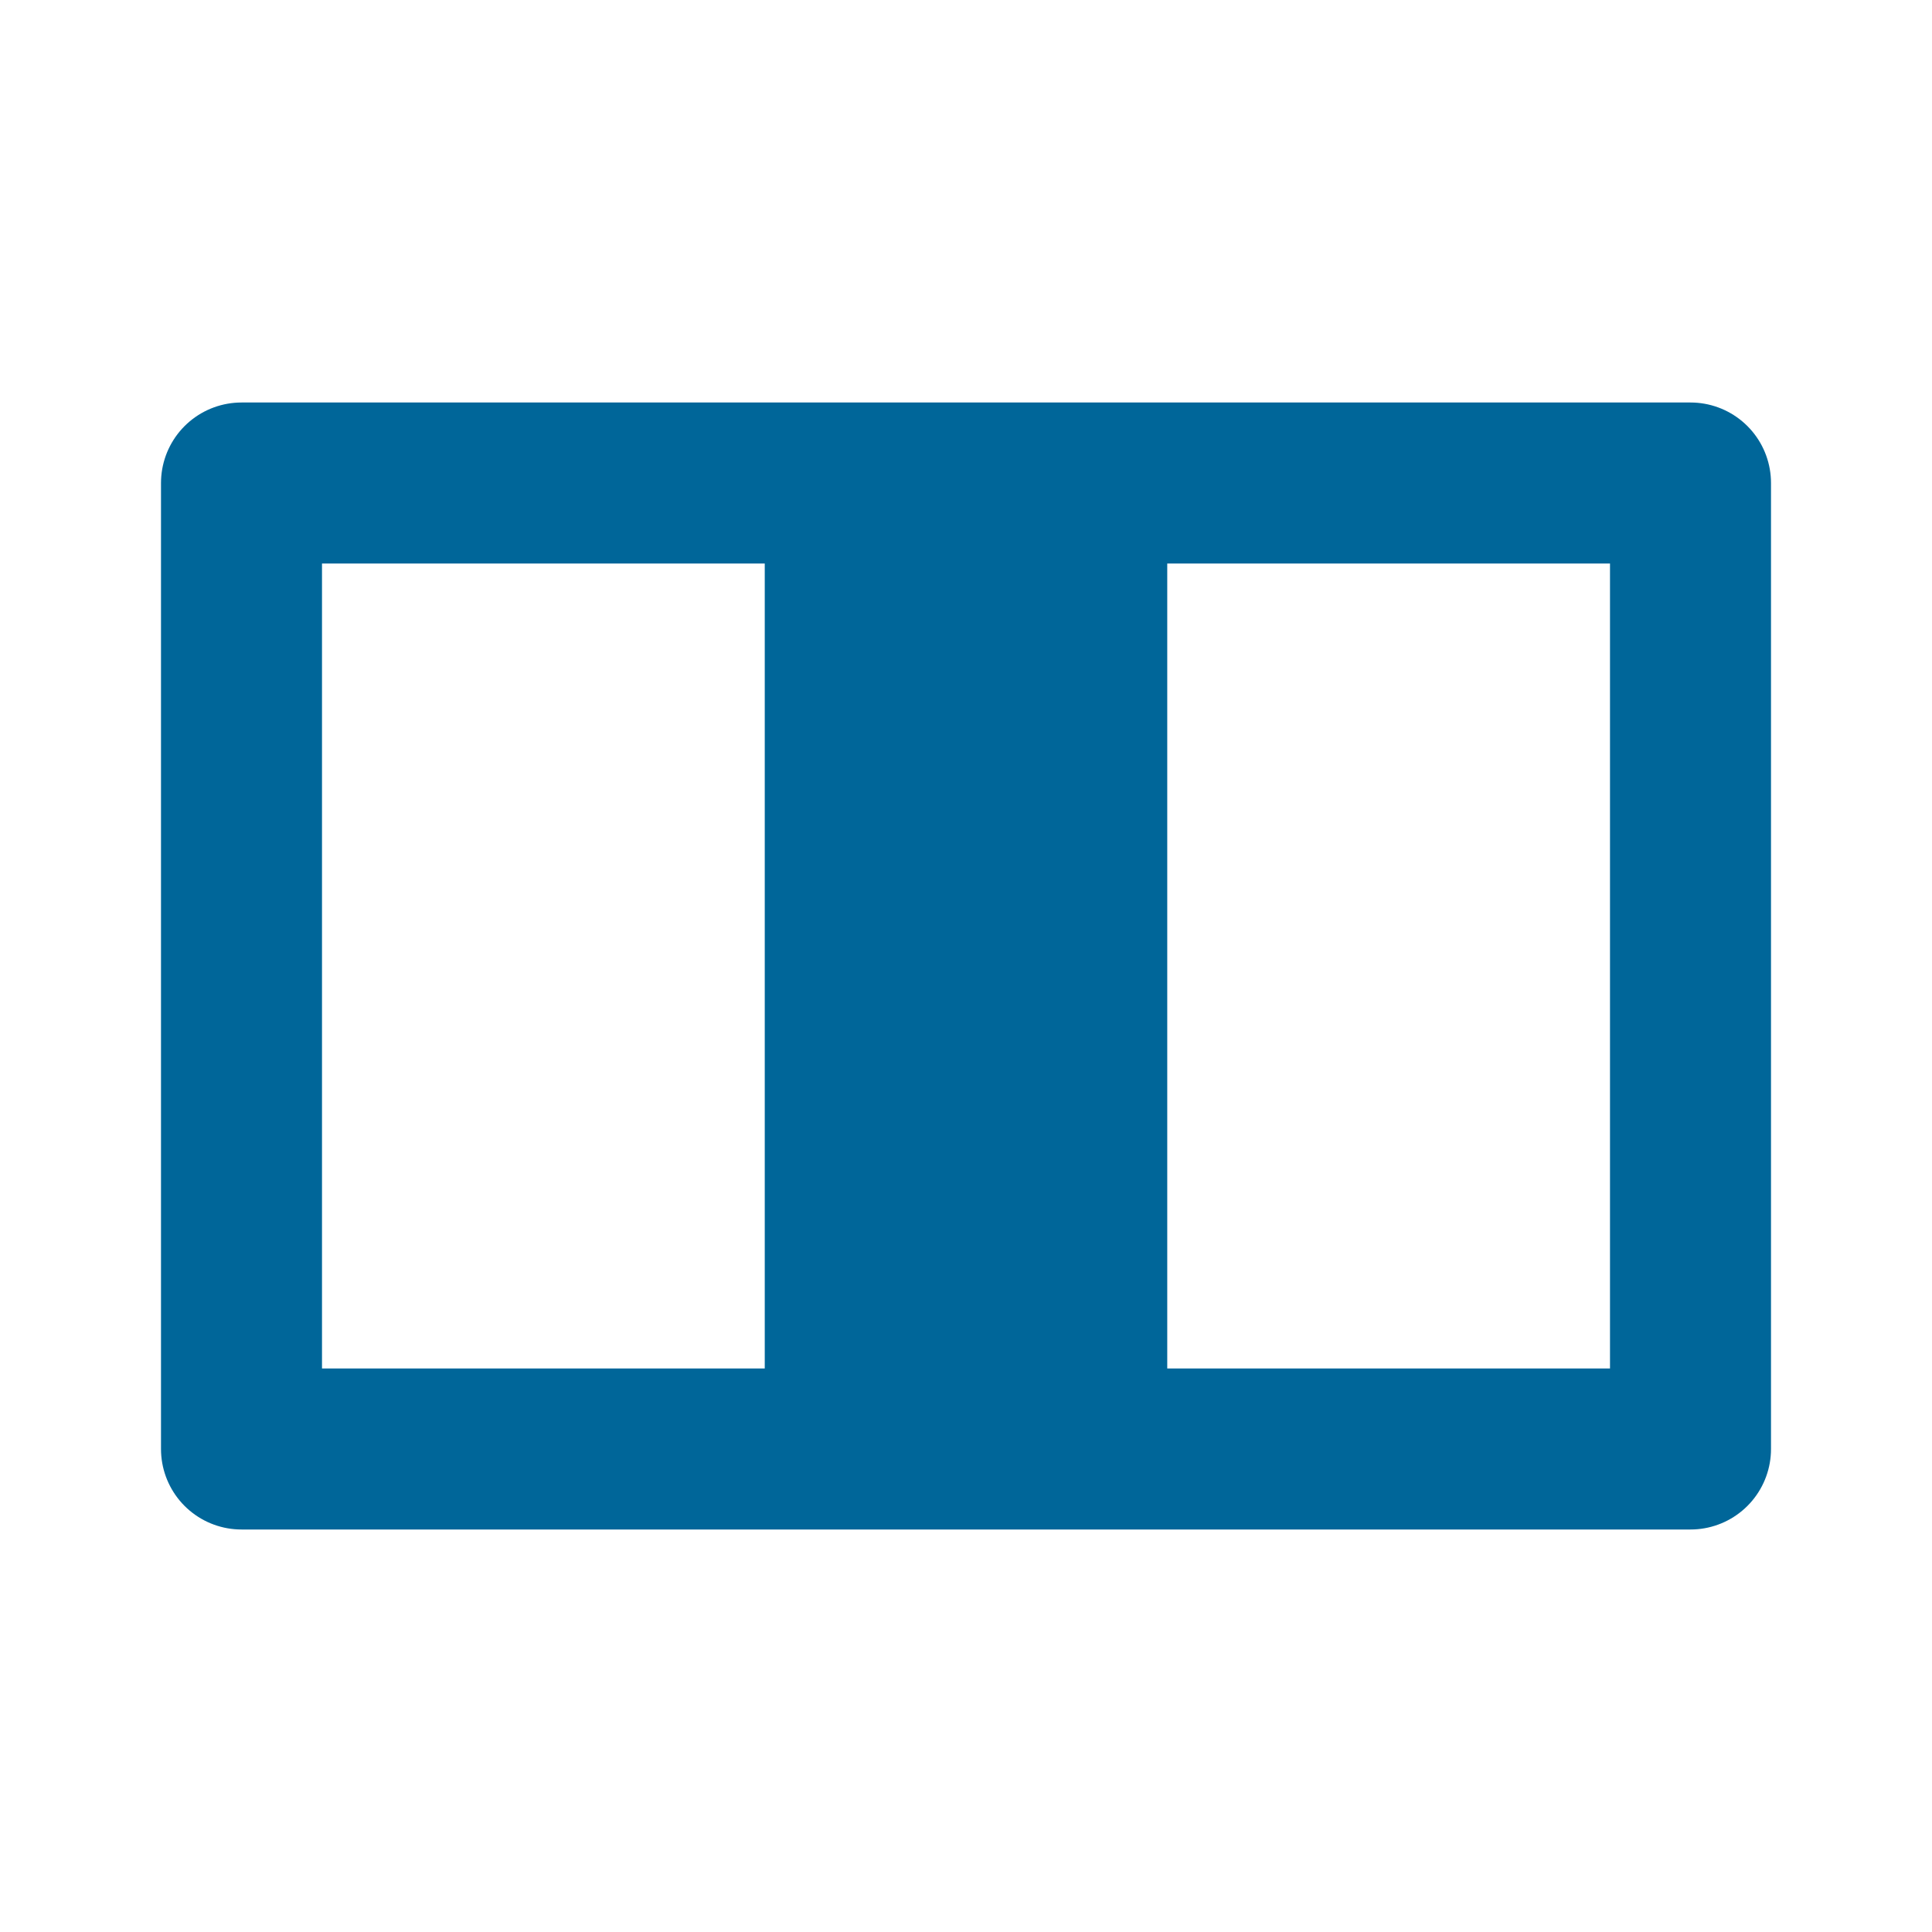
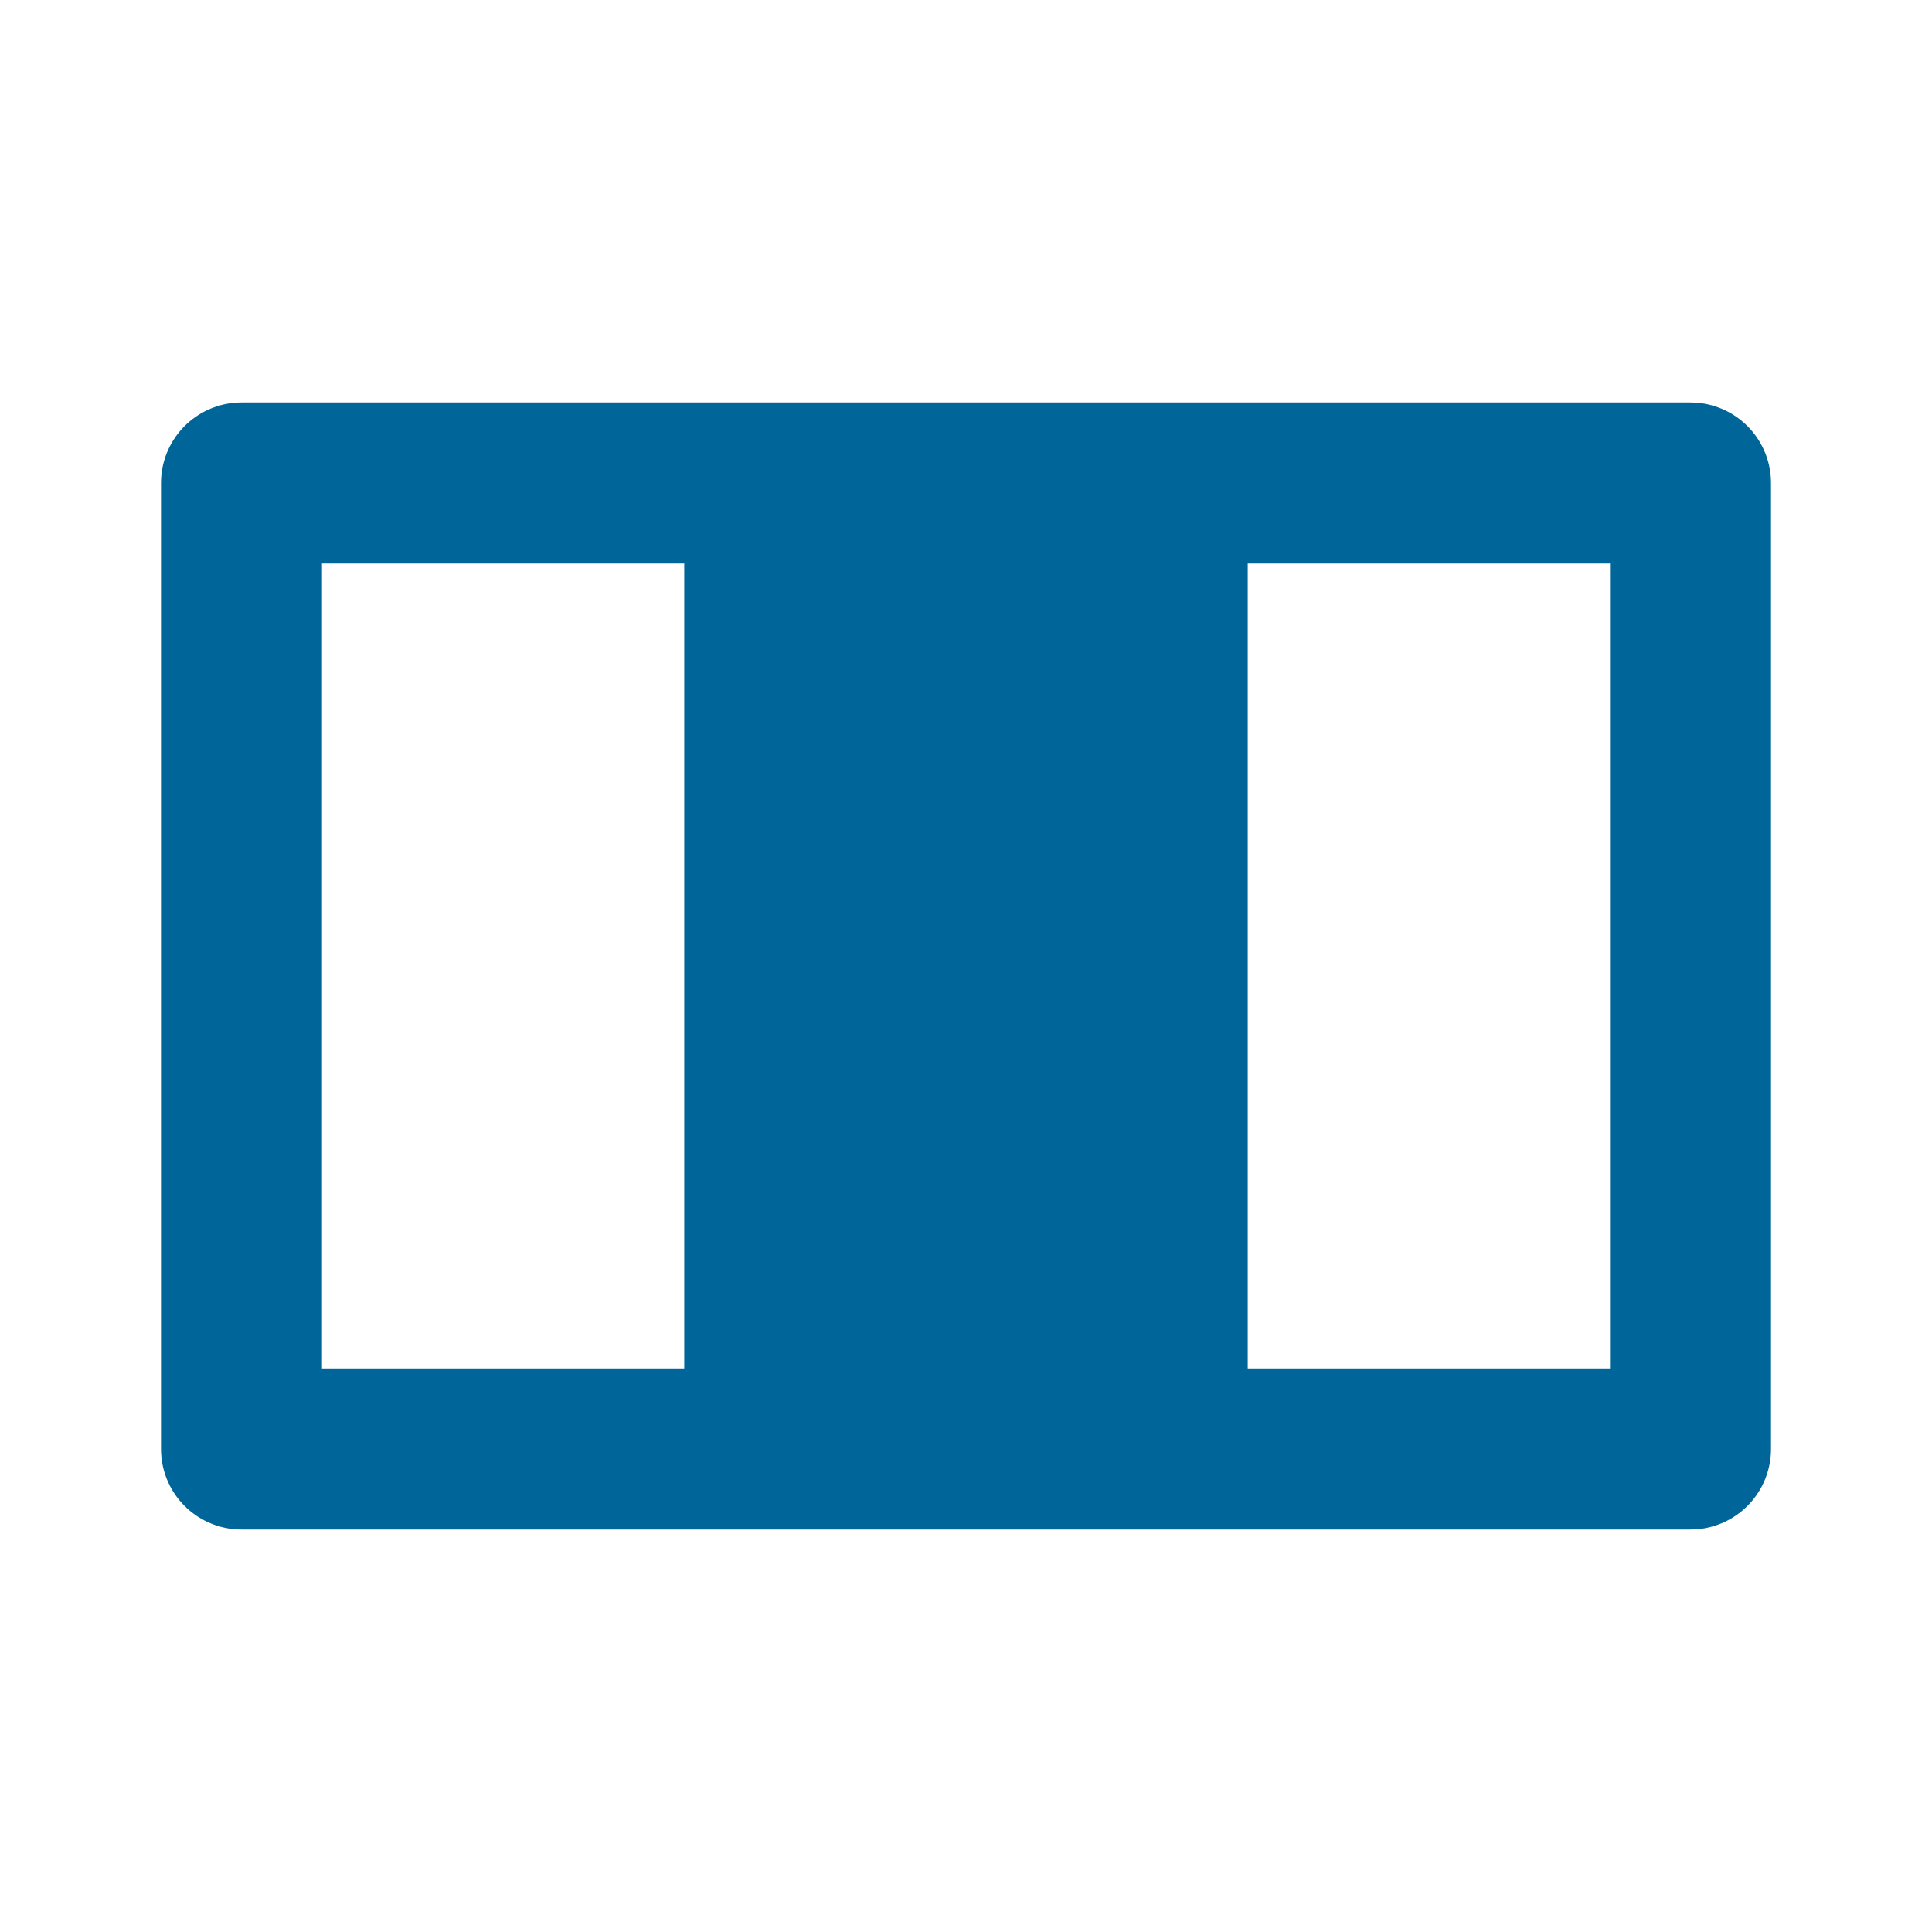
<svg xmlns="http://www.w3.org/2000/svg" class="icon" width="48" height="48" viewBox="0 0 48 48" stroke-width="4" stroke="#069" fill="none" stroke-linecap="round" stroke-linejoin="round">
-   <path d="m20 12 8 0 0 24 -8 0z" fill="#069" stroke-width="2" />
+   <path d="m18 12 12 0 0 24 -12 0z" fill="#069" stroke-width="2" />
  <path d="m6 12 36 0 0 24 -36 0z" />
</svg>
